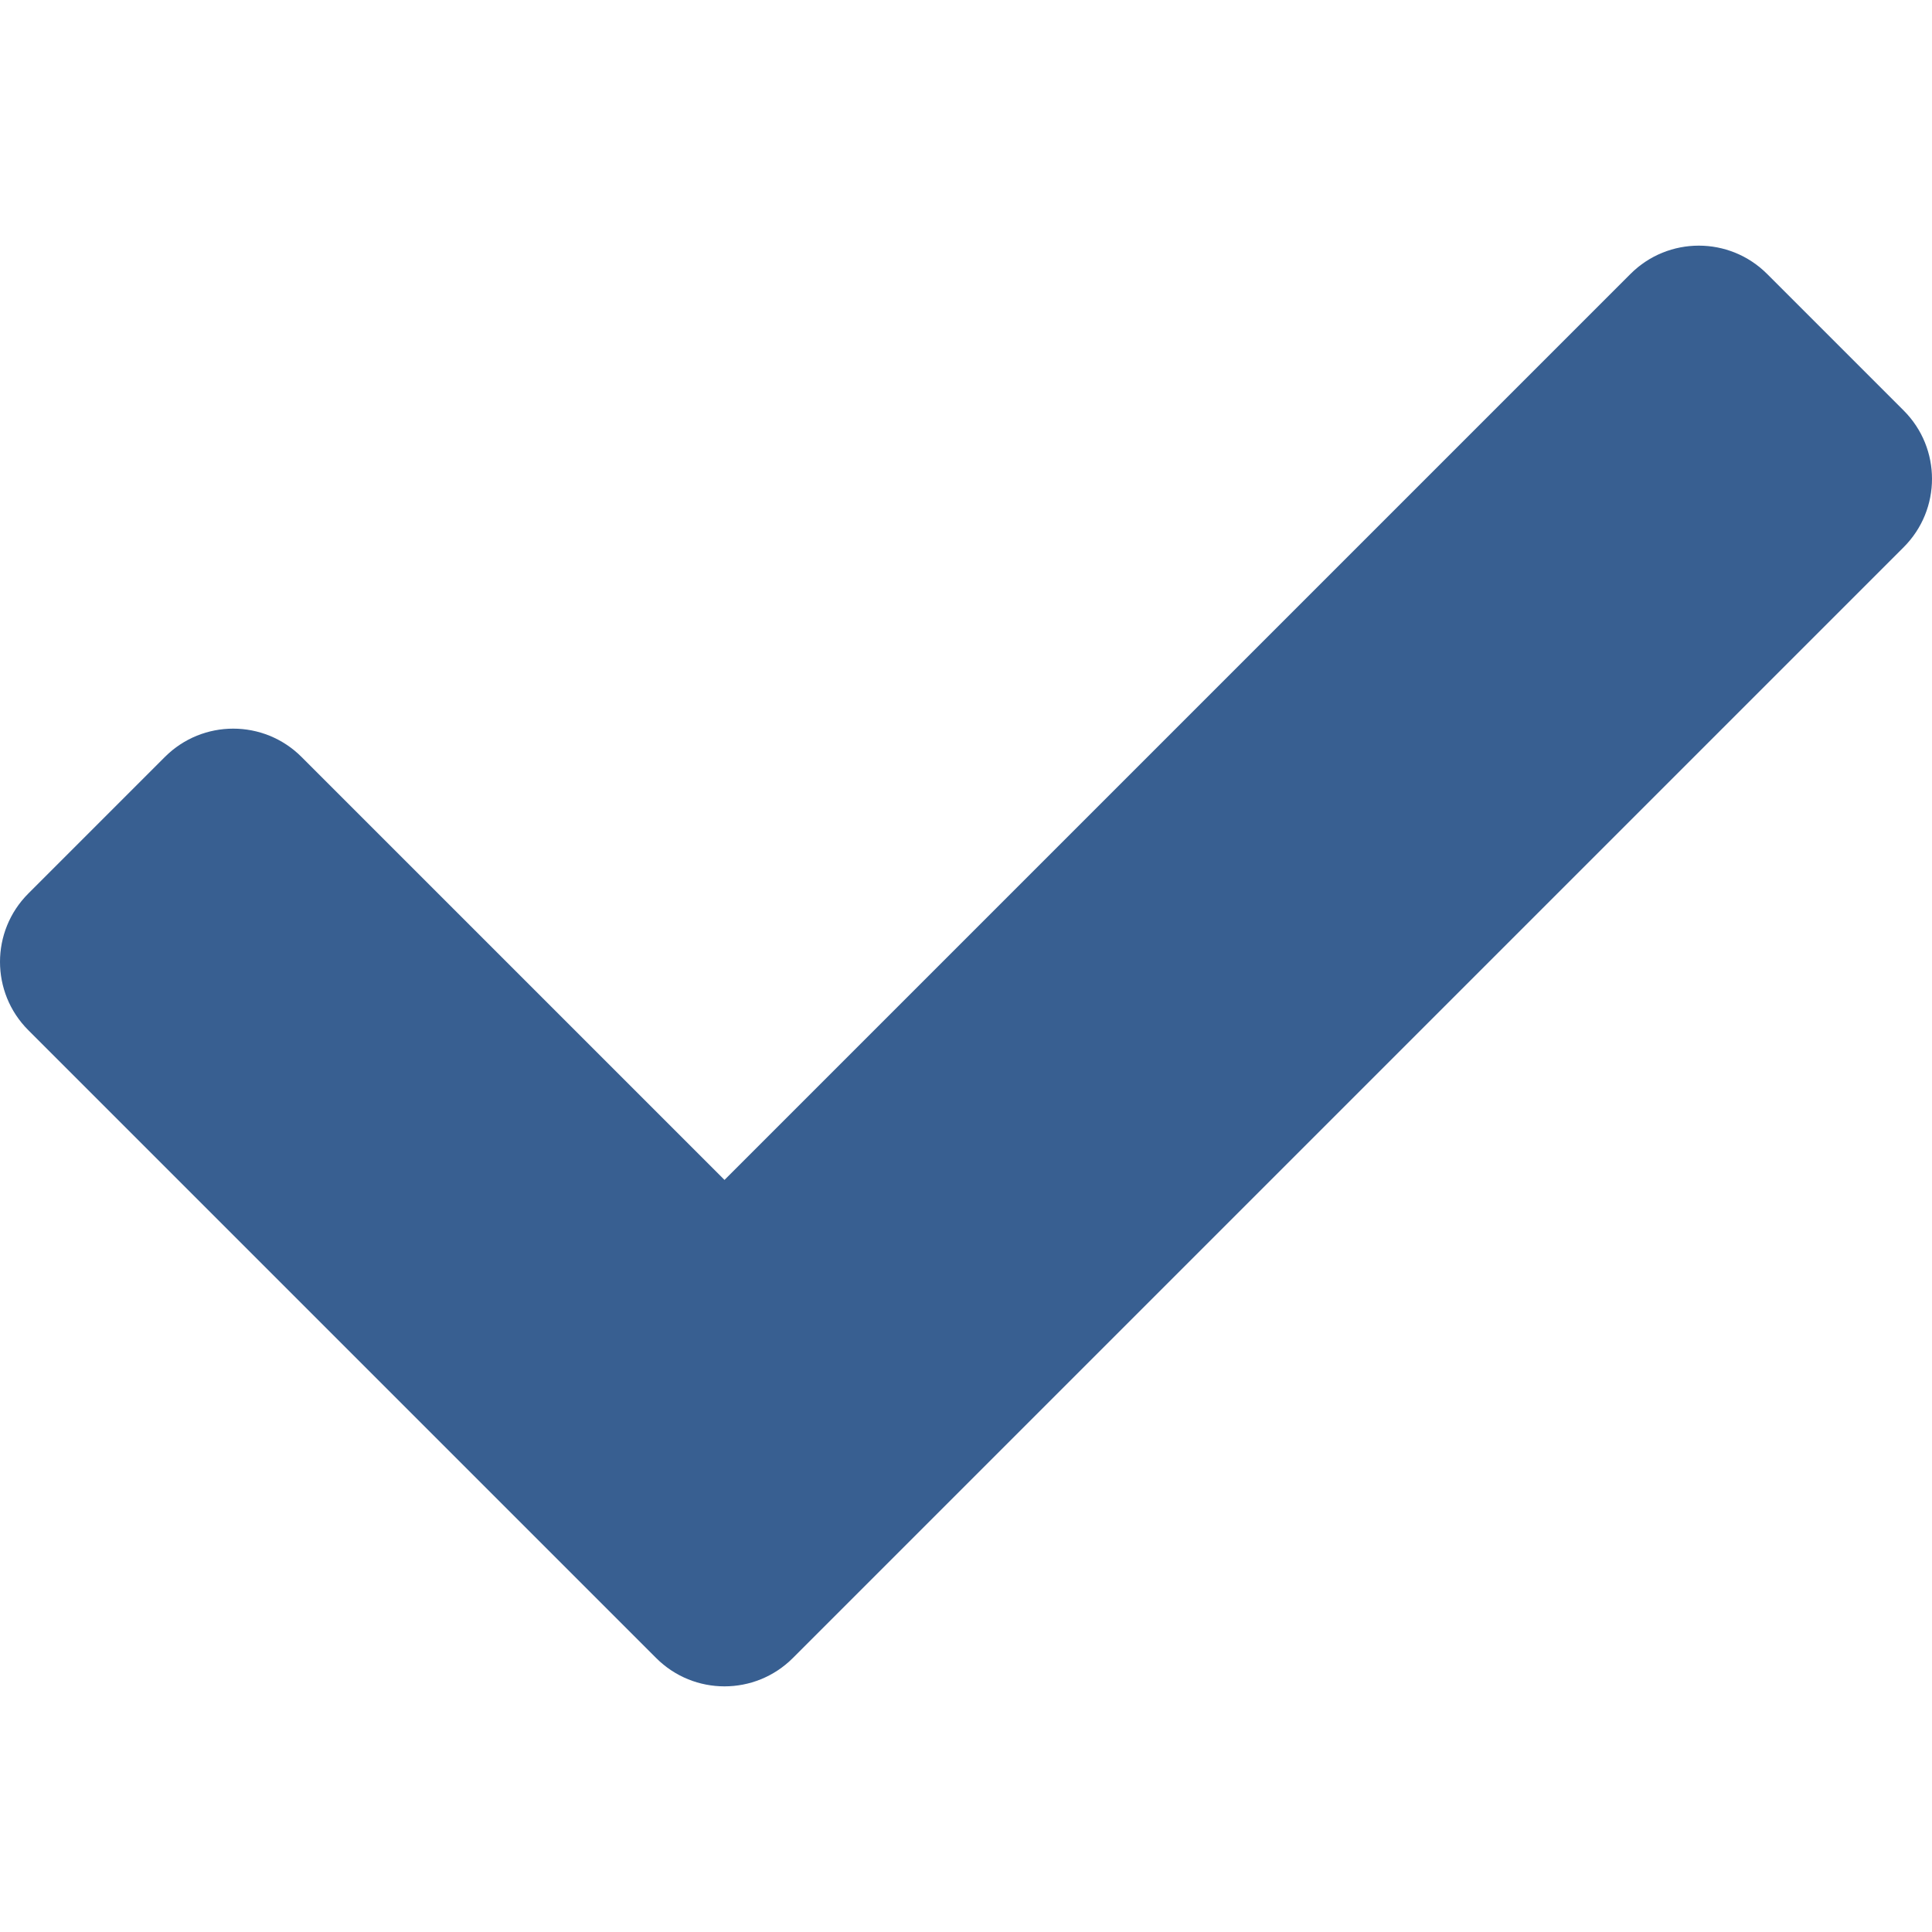
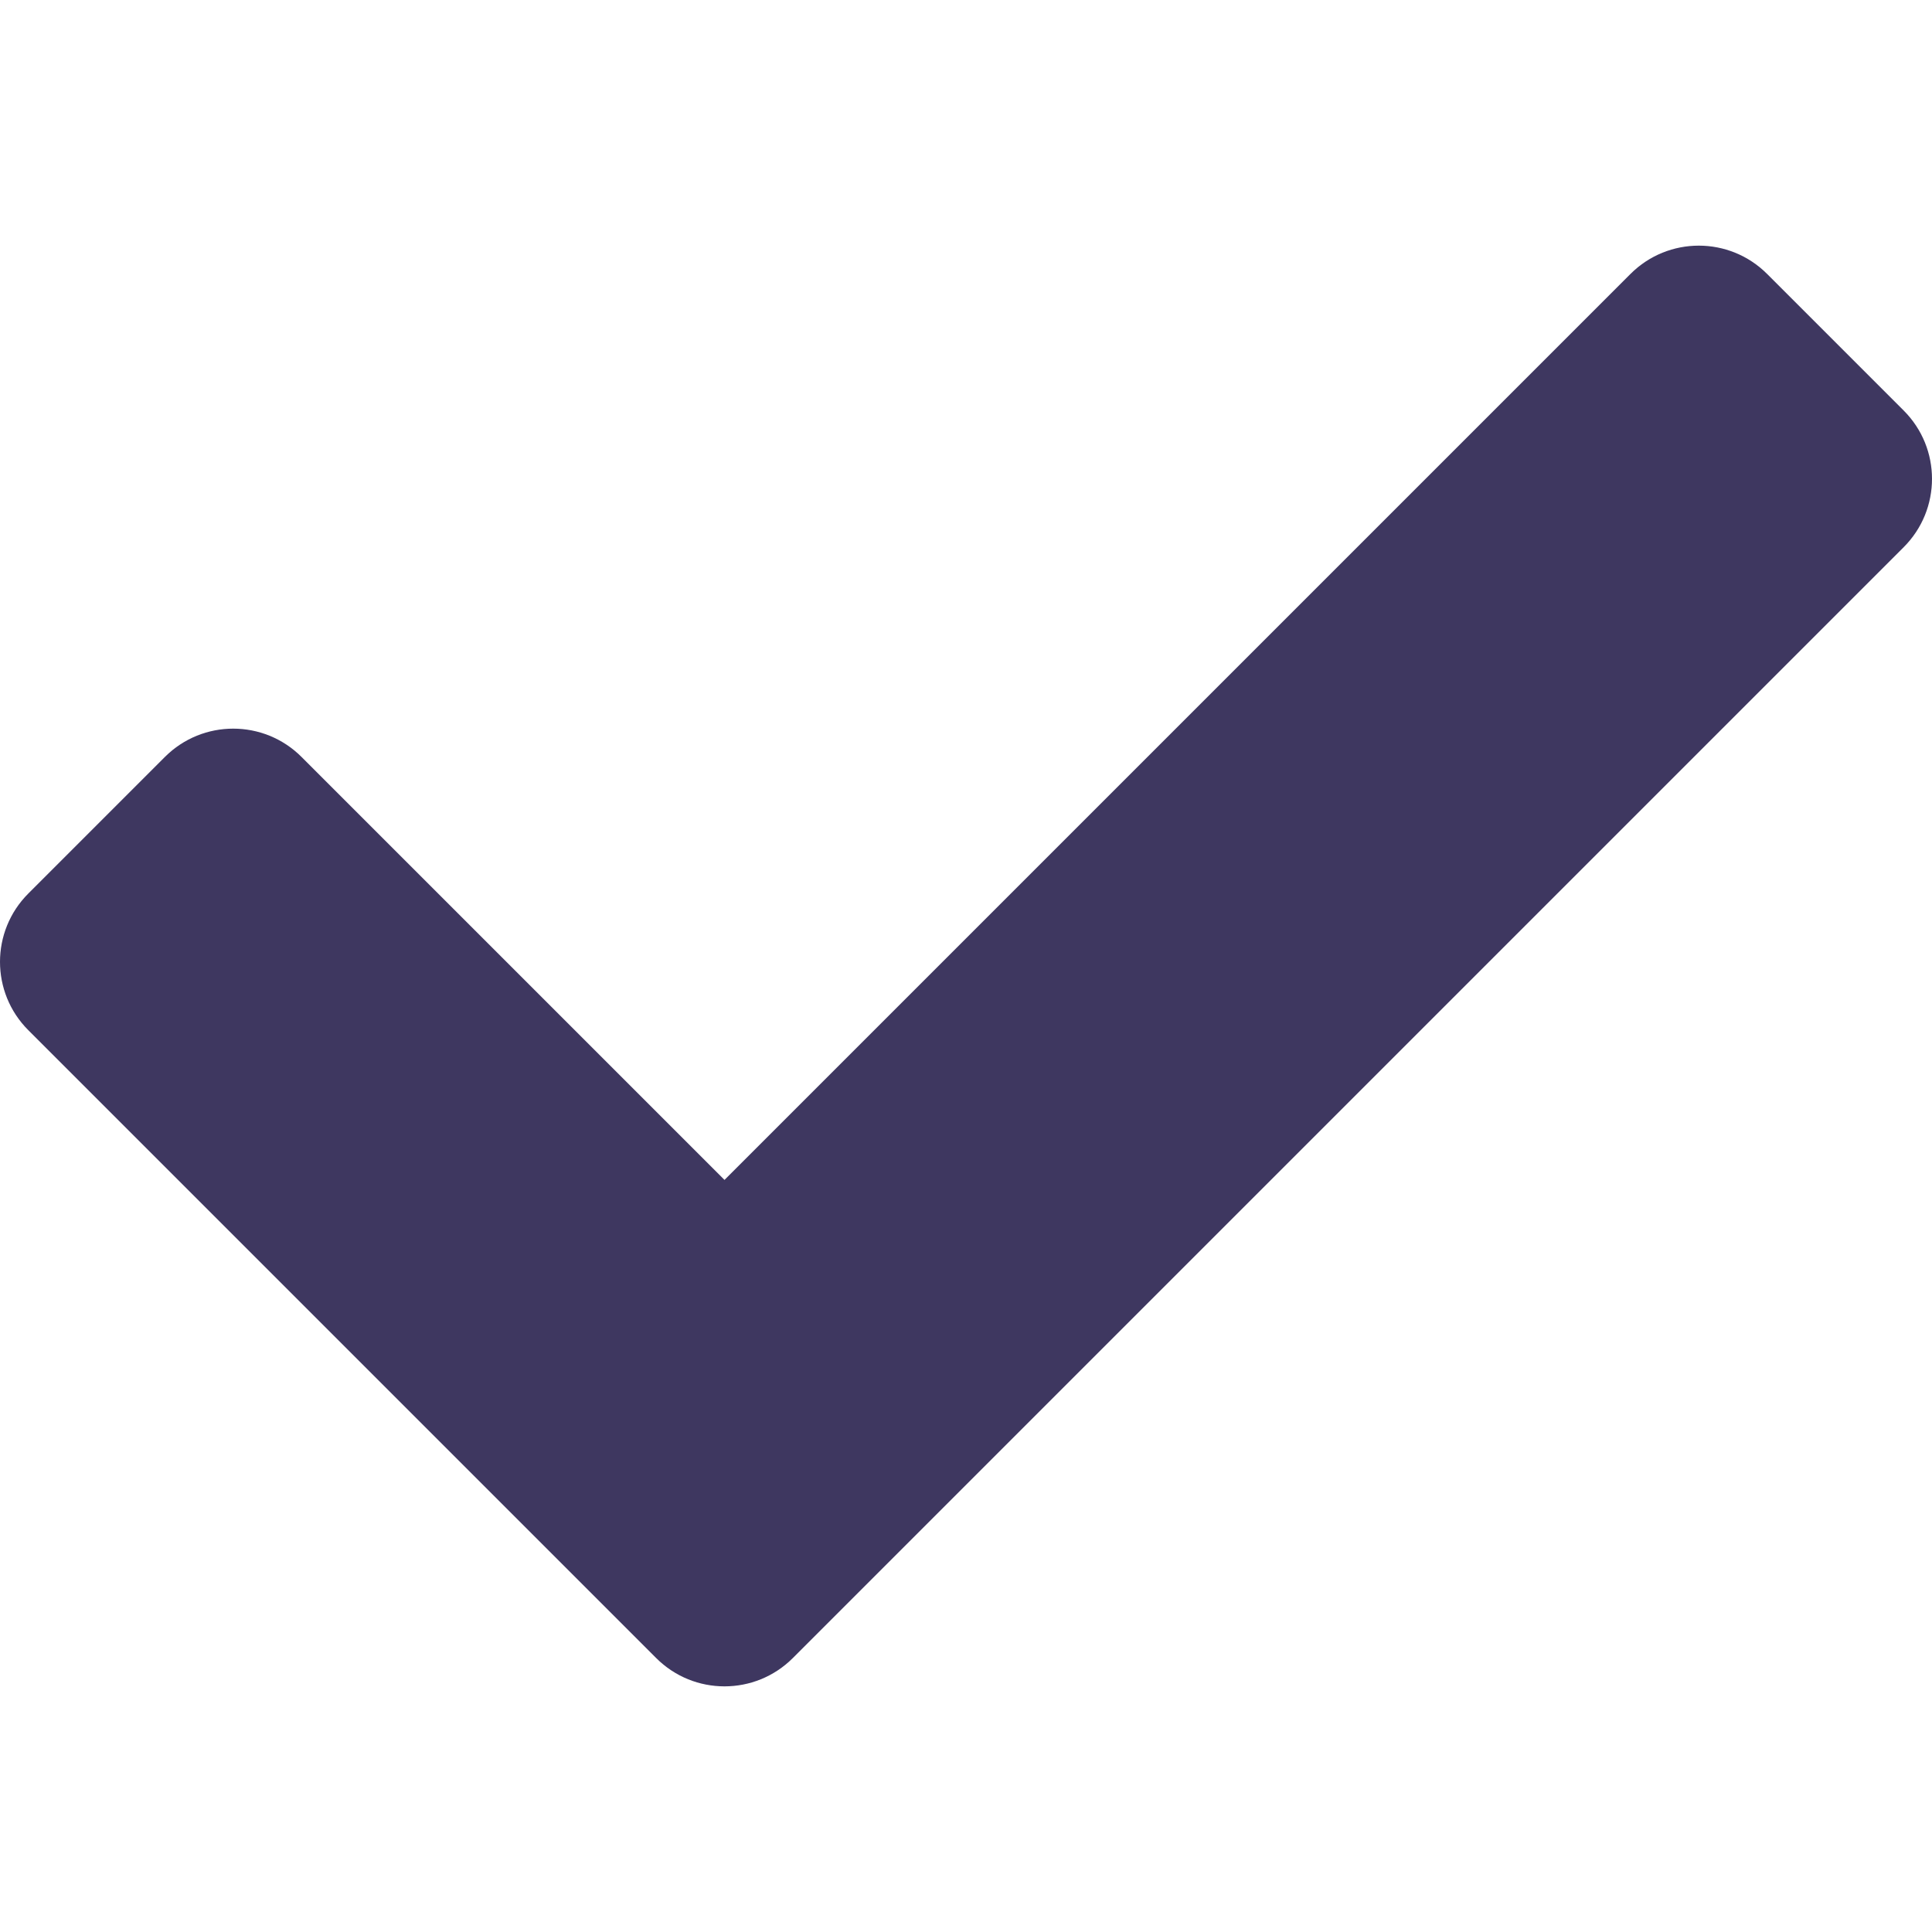
<svg xmlns="http://www.w3.org/2000/svg" viewBox="0 0 512 512">
-   <path fill="#385f91" d="M173.898 439.404l-166.4-166.4c-9.997-9.997-9.997-26.206 0-36.204l36.203-36.204c9.997-9.998 26.207-9.998 36.204 0L192 312.69 432.095 72.596c9.997-9.997 26.207-9.997 36.204 0l36.203 36.204c9.997 9.997 9.997 26.206 0 36.204l-294.4 294.401c-9.998 9.997-26.207 9.997-36.204-.001z" />
+   <path fill="#3e3760" d="M173.898 439.404l-166.4-166.4c-9.997-9.997-9.997-26.206 0-36.204l36.203-36.204c9.997-9.998 26.207-9.998 36.204 0L192 312.69 432.095 72.596c9.997-9.997 26.207-9.997 36.204 0l36.203 36.204c9.997 9.997 9.997 26.206 0 36.204l-294.4 294.401c-9.998 9.997-26.207 9.997-36.204-.001z" />
</svg>
